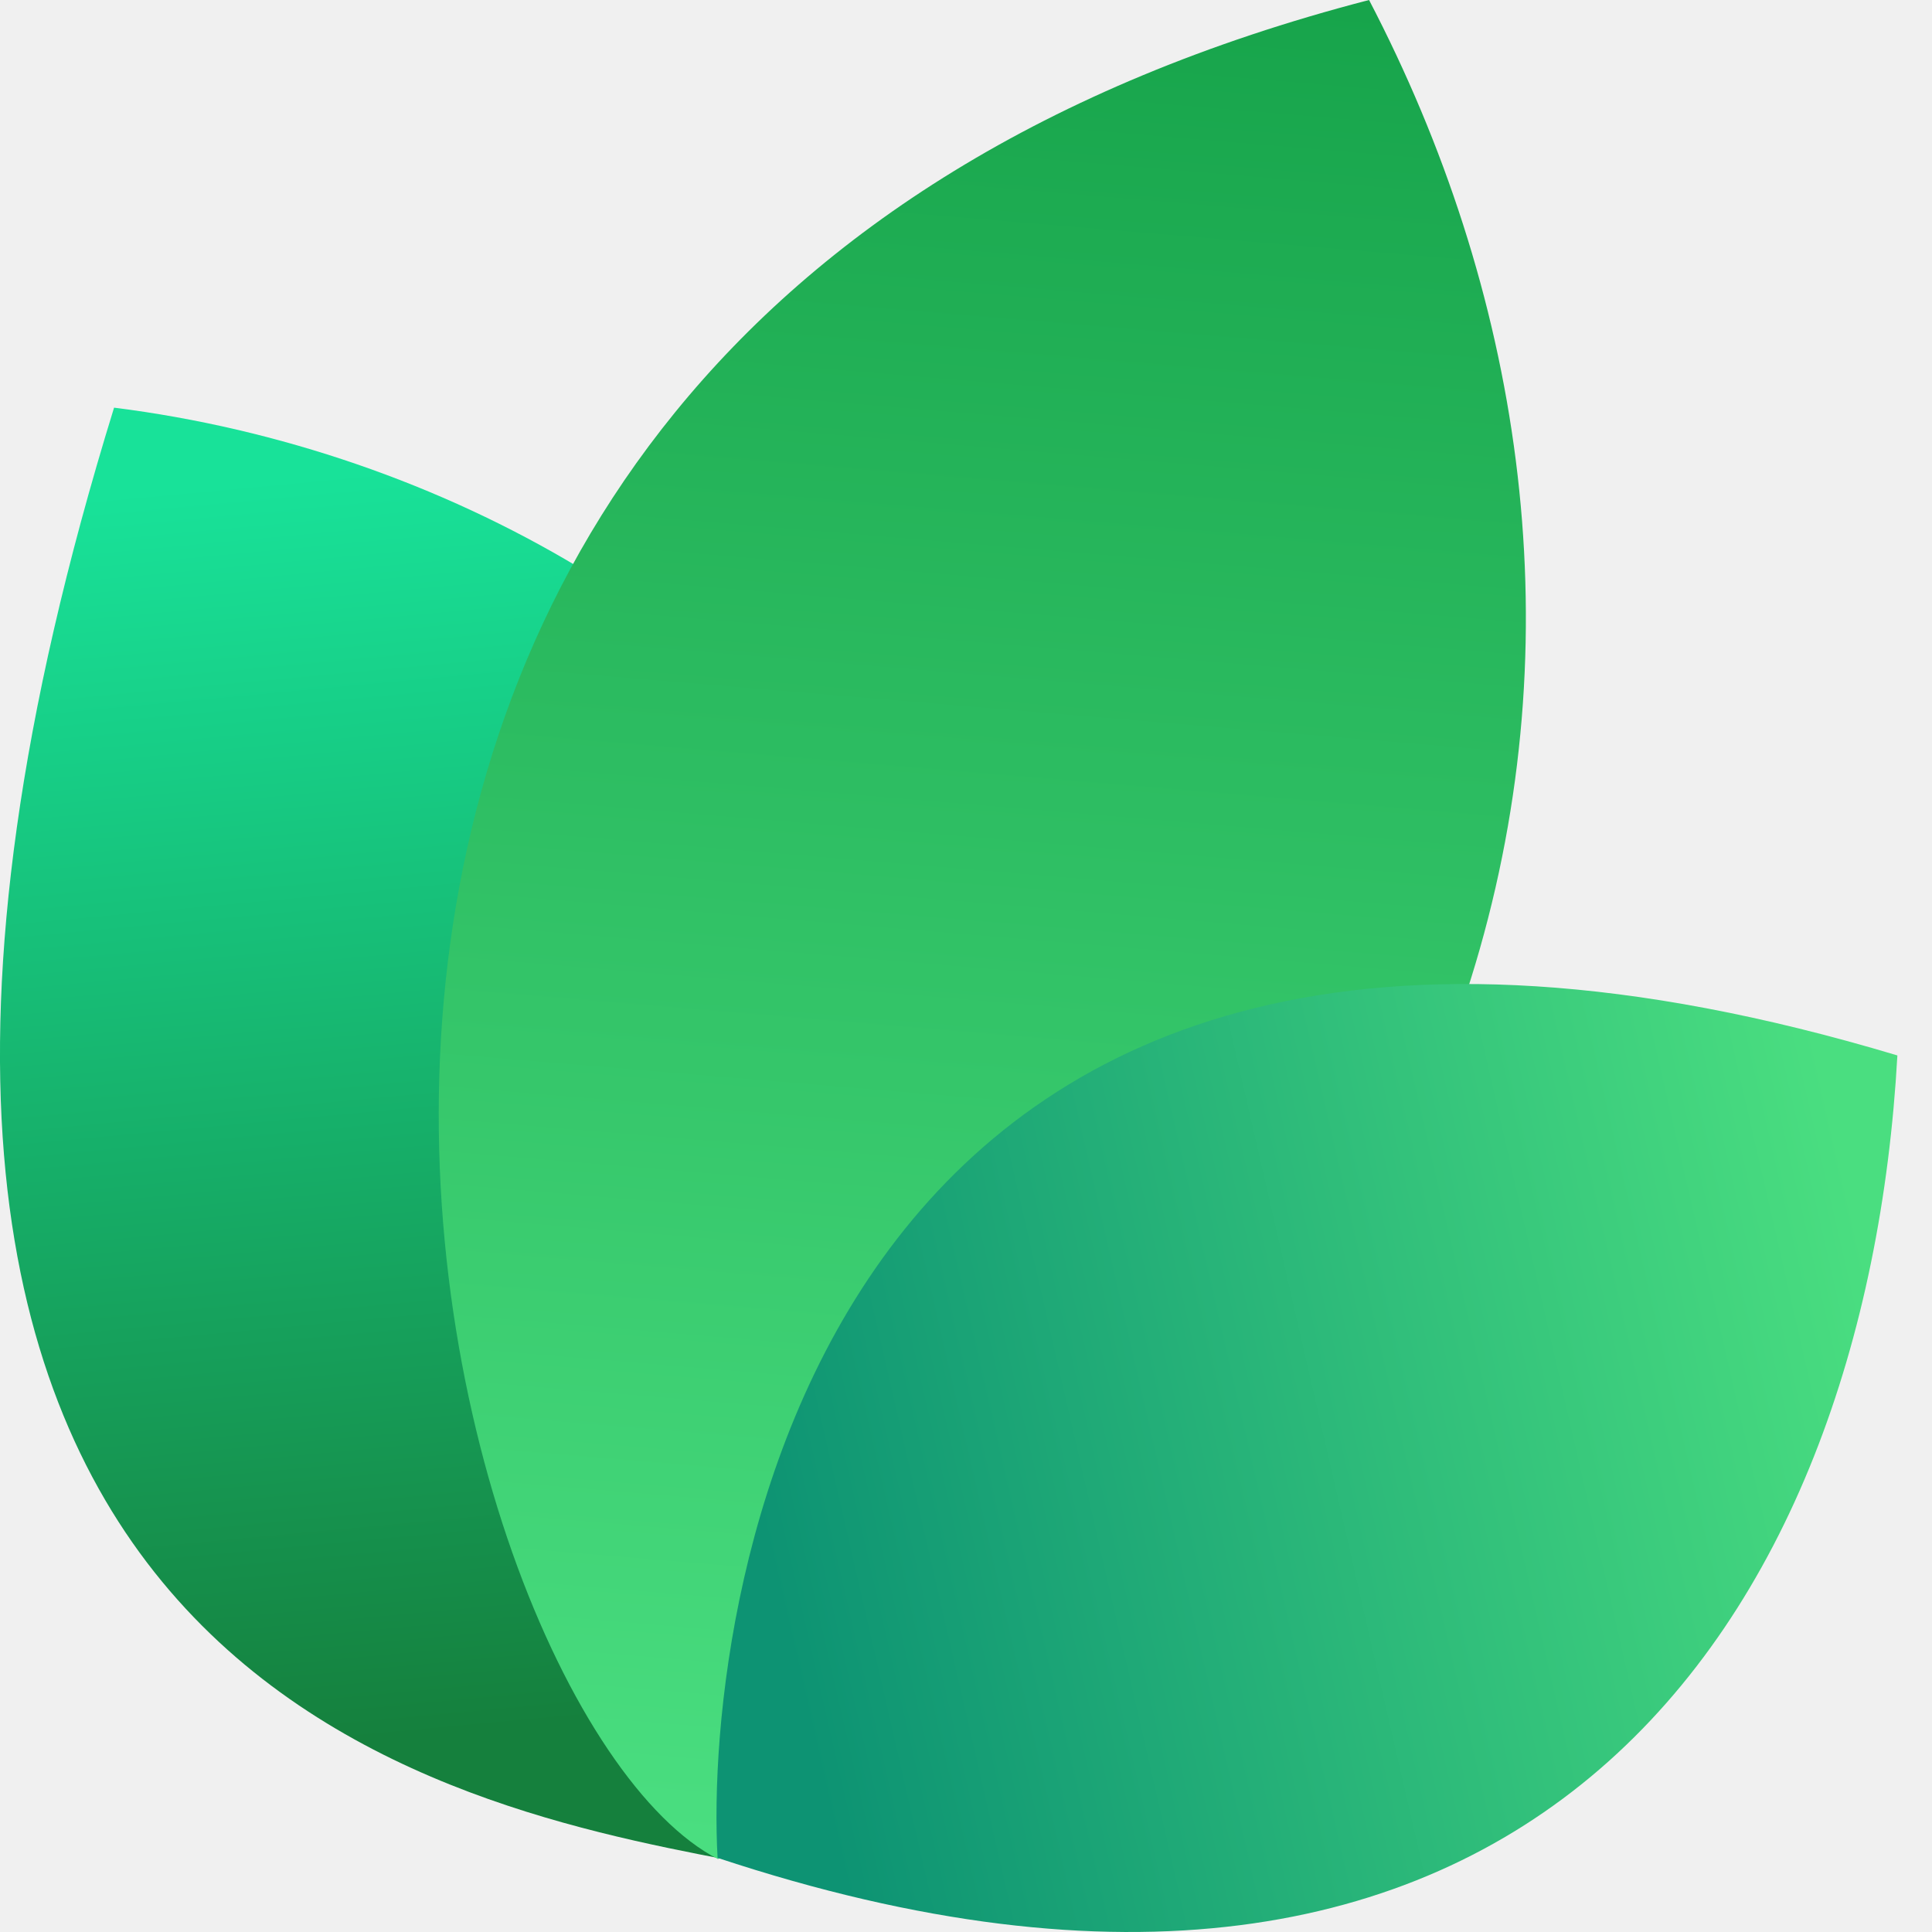
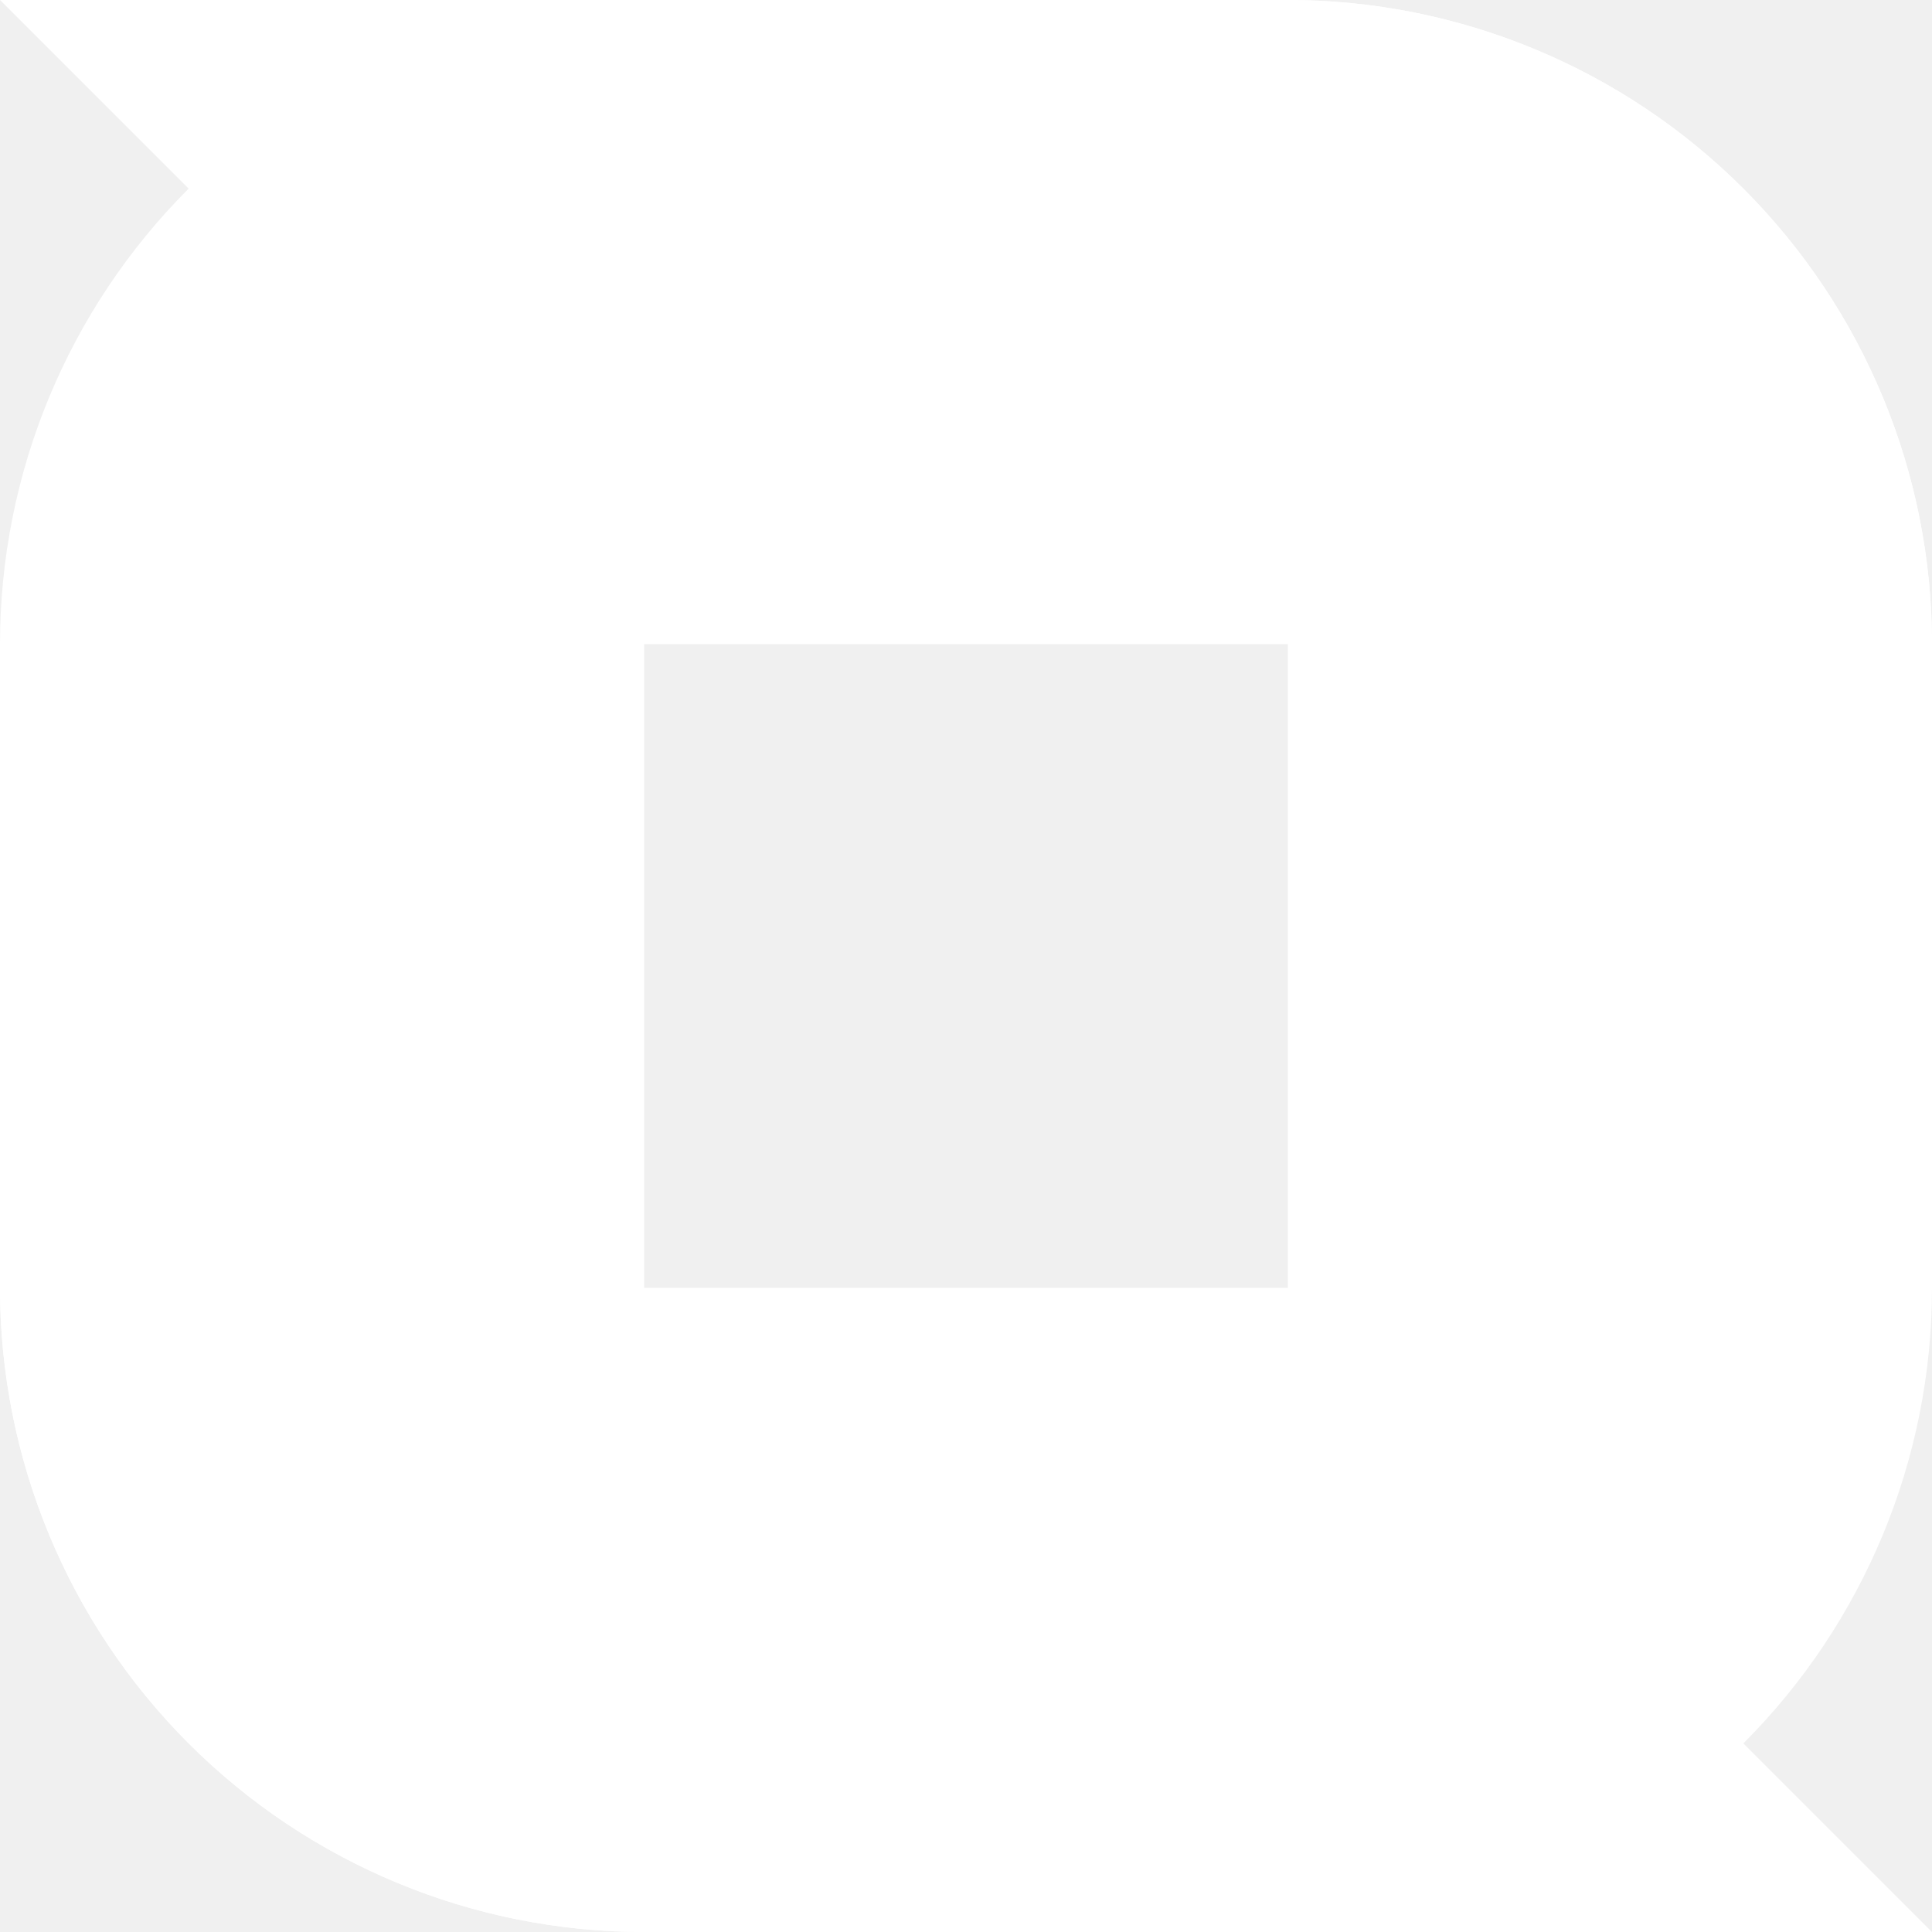
- <svg xmlns="http://www.w3.org/2000/svg" width="24" height="24" viewBox="0 0 24 24" fill="none">
-   <path d="M9.061 23.108C5.268 22.377 -3.391 20.627 1.417 5.064C9.634 6.099 16.973 14.064 9.061 23.108Z" fill="url(#paint0_linear_17557_2021)" />
-   <path d="M8.919 23.094C5.276 21.222 0.784 4.209 17.007 0C20.757 7.193 19.621 16.545 8.919 23.094Z" fill="url(#paint1_linear_17557_2021)" />
-   <path d="M8.914 23.079C8.735 19.882 10.159 9.085 23.57 13.111C23.181 20.123 18.984 26.418 8.914 23.079Z" fill="url(#paint2_linear_17557_2021)" />
+ <svg xmlns="http://www.w3.org/2000/svg" width="137" height="137" viewBox="0 0 137 137" fill="none">
+   <g clip-path="url(#clip0_725_41)">
+     <mask id="mask0_725_41" style="mask-type:luminance" maskUnits="userSpaceOnUse" x="0" y="0" width="137" height="137">
+       <path d="M136.999 0H0V137H136.999V0Z" fill="white" />
+     </mask>
+     <g mask="url(#mask0_725_41)">
+       <path d="M45.666 137C33.555 137 21.939 132.188 13.375 123.624C4.811 115.06 0 103.445 0 91.333H91.333V137H45.666ZM91.333 137V91.333L136.999 137H91.333ZM91.333 91.333V45.667V0C103.444 0 115.06 4.812 123.624 13.376C132.188 21.94 136.999 33.555 136.999 45.667V91.333H91.333ZM0 91.333L0 45.667C0 33.555 4.811 21.94 13.375 13.376C21.939 4.812 33.555 0 45.666 0L91.333 0V45.667H45.666V91.333H0Z" fill="white" />
+     </g>
+     <mask id="mask1_725_41" style="mask-type:luminance" maskUnits="userSpaceOnUse" x="0" y="0" width="137" height="137">
+       <path d="M0.001 137L137 137L137 0L0.001 0L0.001 137Z" fill="white" />
+     </mask>
+     <g mask="url(#mask1_725_41)">
+       <path d="M91.334 0C103.445 0 115.06 4.812 123.625 13.376C132.189 21.94 137 33.555 137 45.667L45.667 45.667L45.667 0L91.334 0ZM45.667 0L45.667 45.667L0.001 0L45.667 0ZM45.667 45.667L45.667 91.333L45.667 137C33.556 137 21.94 132.188 13.376 123.624C4.812 115.06 0.001 103.445 0.001 91.333L0.001 45.667L45.667 45.667ZM137 45.667L137 91.333C137 103.445 132.189 115.06 123.625 123.624C115.06 132.188 103.445 137 91.334 137L45.667 137L45.667 91.333L91.334 91.333L91.334 45.667L137 45.667Z" fill="white" />
+     </g>
+   </g>
  <defs>
-     <linearGradient id="paint0_linear_17557_2021" x1="3.776" y1="5.916" x2="5.232" y2="21.559" gradientUnits="userSpaceOnUse">
-       <stop stop-color="#18E299" />
-       <stop offset="1" stop-color="#15803D" />
-     </linearGradient>
-     <linearGradient id="paint1_linear_17557_2021" x1="12.171" y1="-0.718" x2="10.19" y2="22.983" gradientUnits="userSpaceOnUse">
-       <stop stop-color="#16A34A" />
-       <stop offset="1" stop-color="#4ADE80" />
-     </linearGradient>
-     <linearGradient id="paint2_linear_17557_2021" x1="23.133" y1="15.353" x2="9.338" y2="18.52" gradientUnits="userSpaceOnUse">
-       <stop stop-color="#4ADE80" />
-       <stop offset="1" stop-color="#0D9373" />
-     </linearGradient>
+     <clipPath id="clip0_725_41">
+       <rect width="137" height="137" fill="white" />
+     </clipPath>
  </defs>
</svg>
